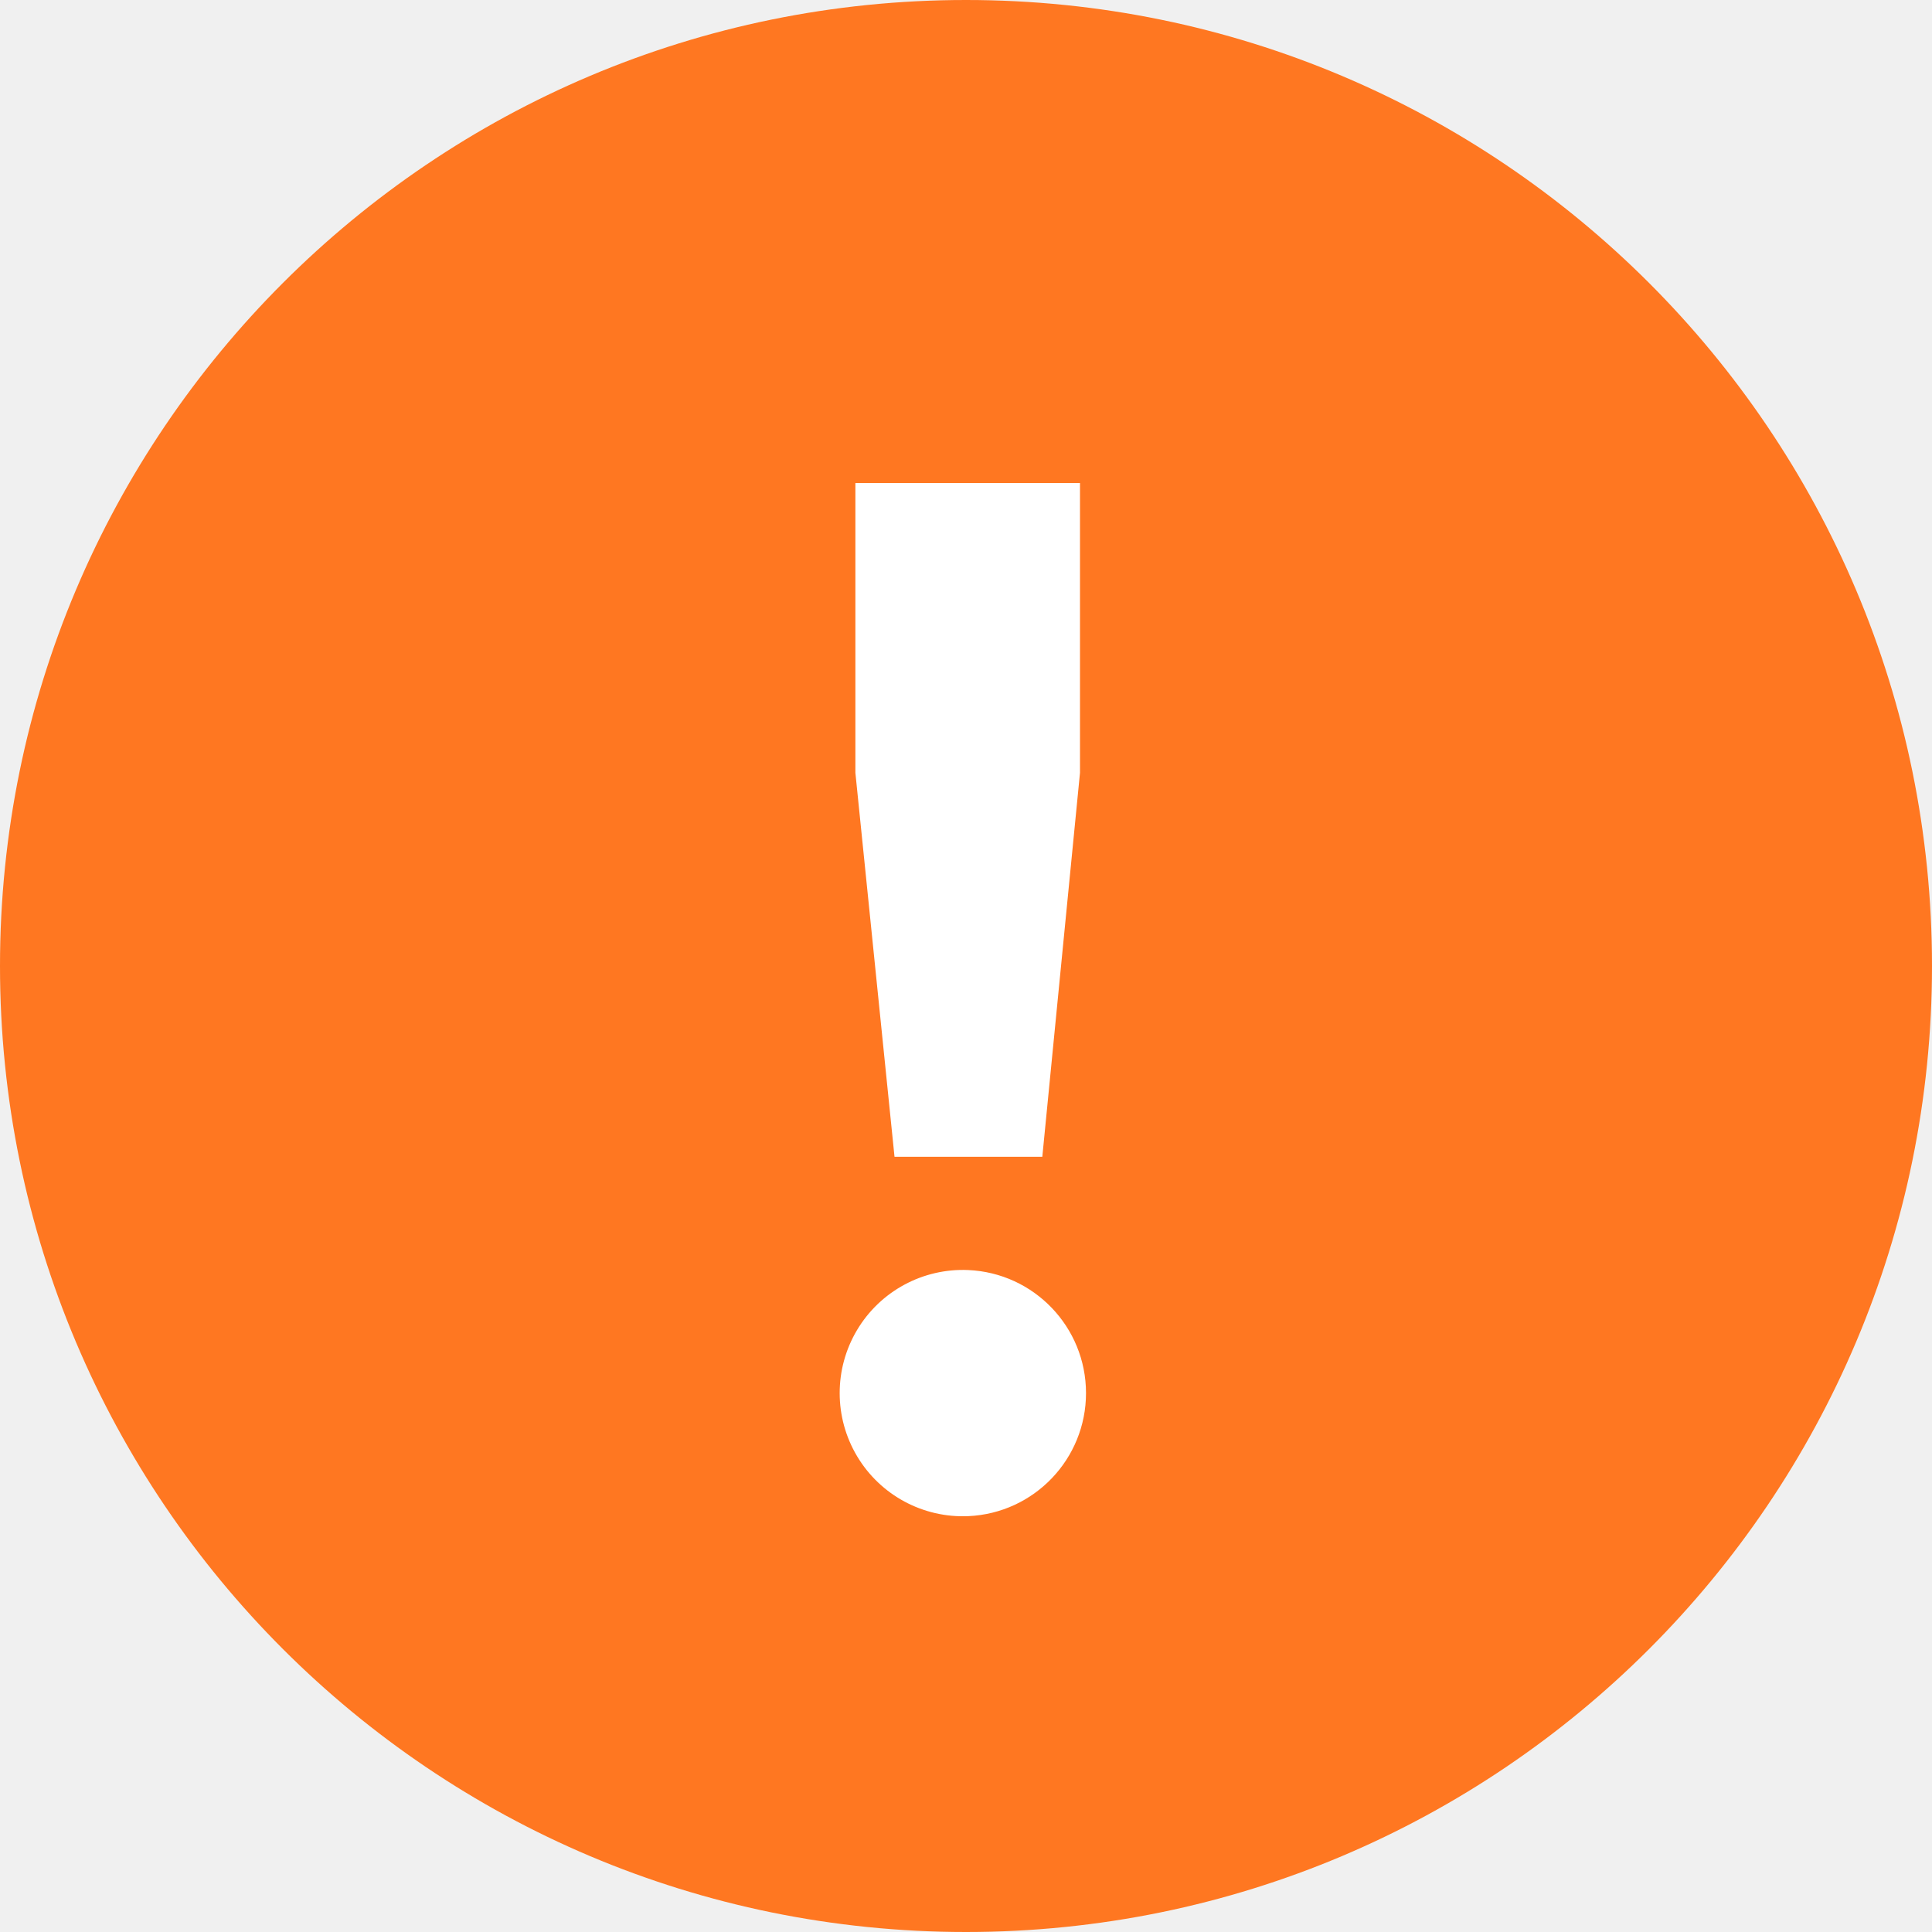
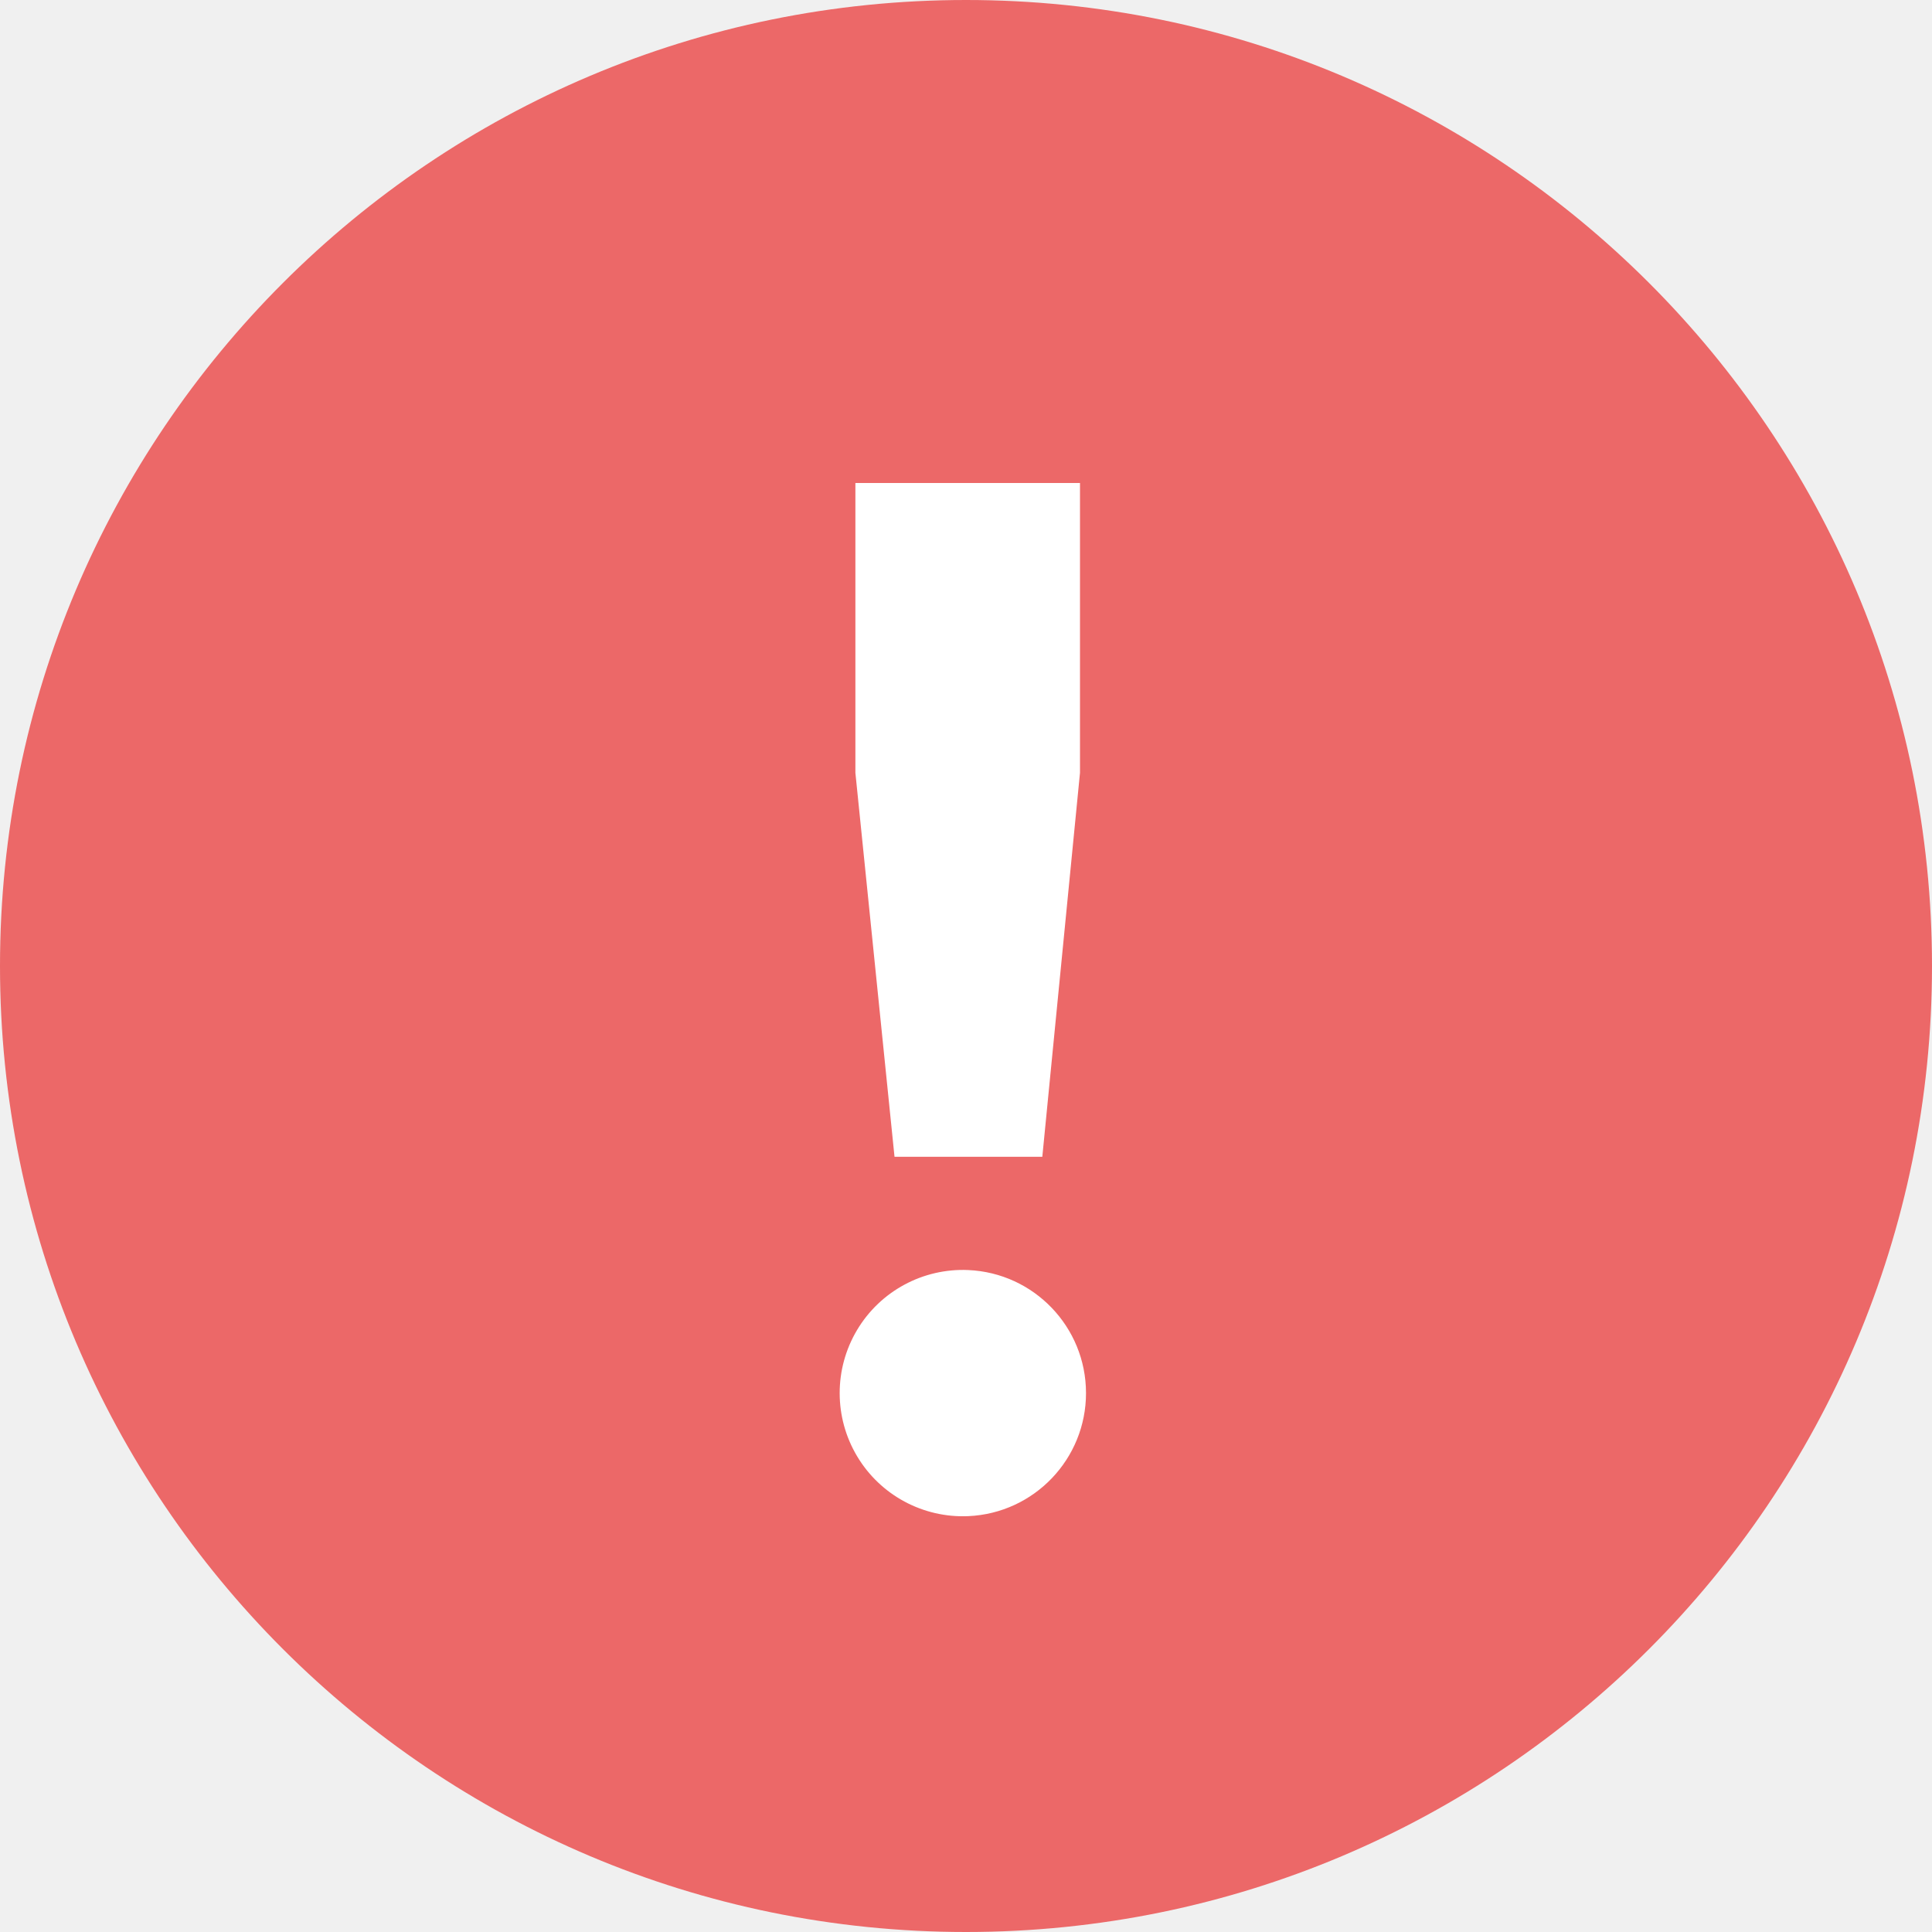
<svg xmlns="http://www.w3.org/2000/svg" width="16" height="16" viewBox="0 0 16 16">
  <g fill="none" fill-rule="evenodd">
-     <circle cx="8" cy="8" r="8" fill="#FF7721" />
+     <circle cx="8" cy="8" r="8" fill="#ec6868" />
    <path fill="#FFF" d="M7.408 9.58L7.084 6.4V4h1.86v2.4l-.312 3.18H7.408zm.612 2.976a1.02 1.02 0 1 1-.002-2.038 1.02 1.02 0 0 1 .002 2.038z" />
  </g>
</svg>
